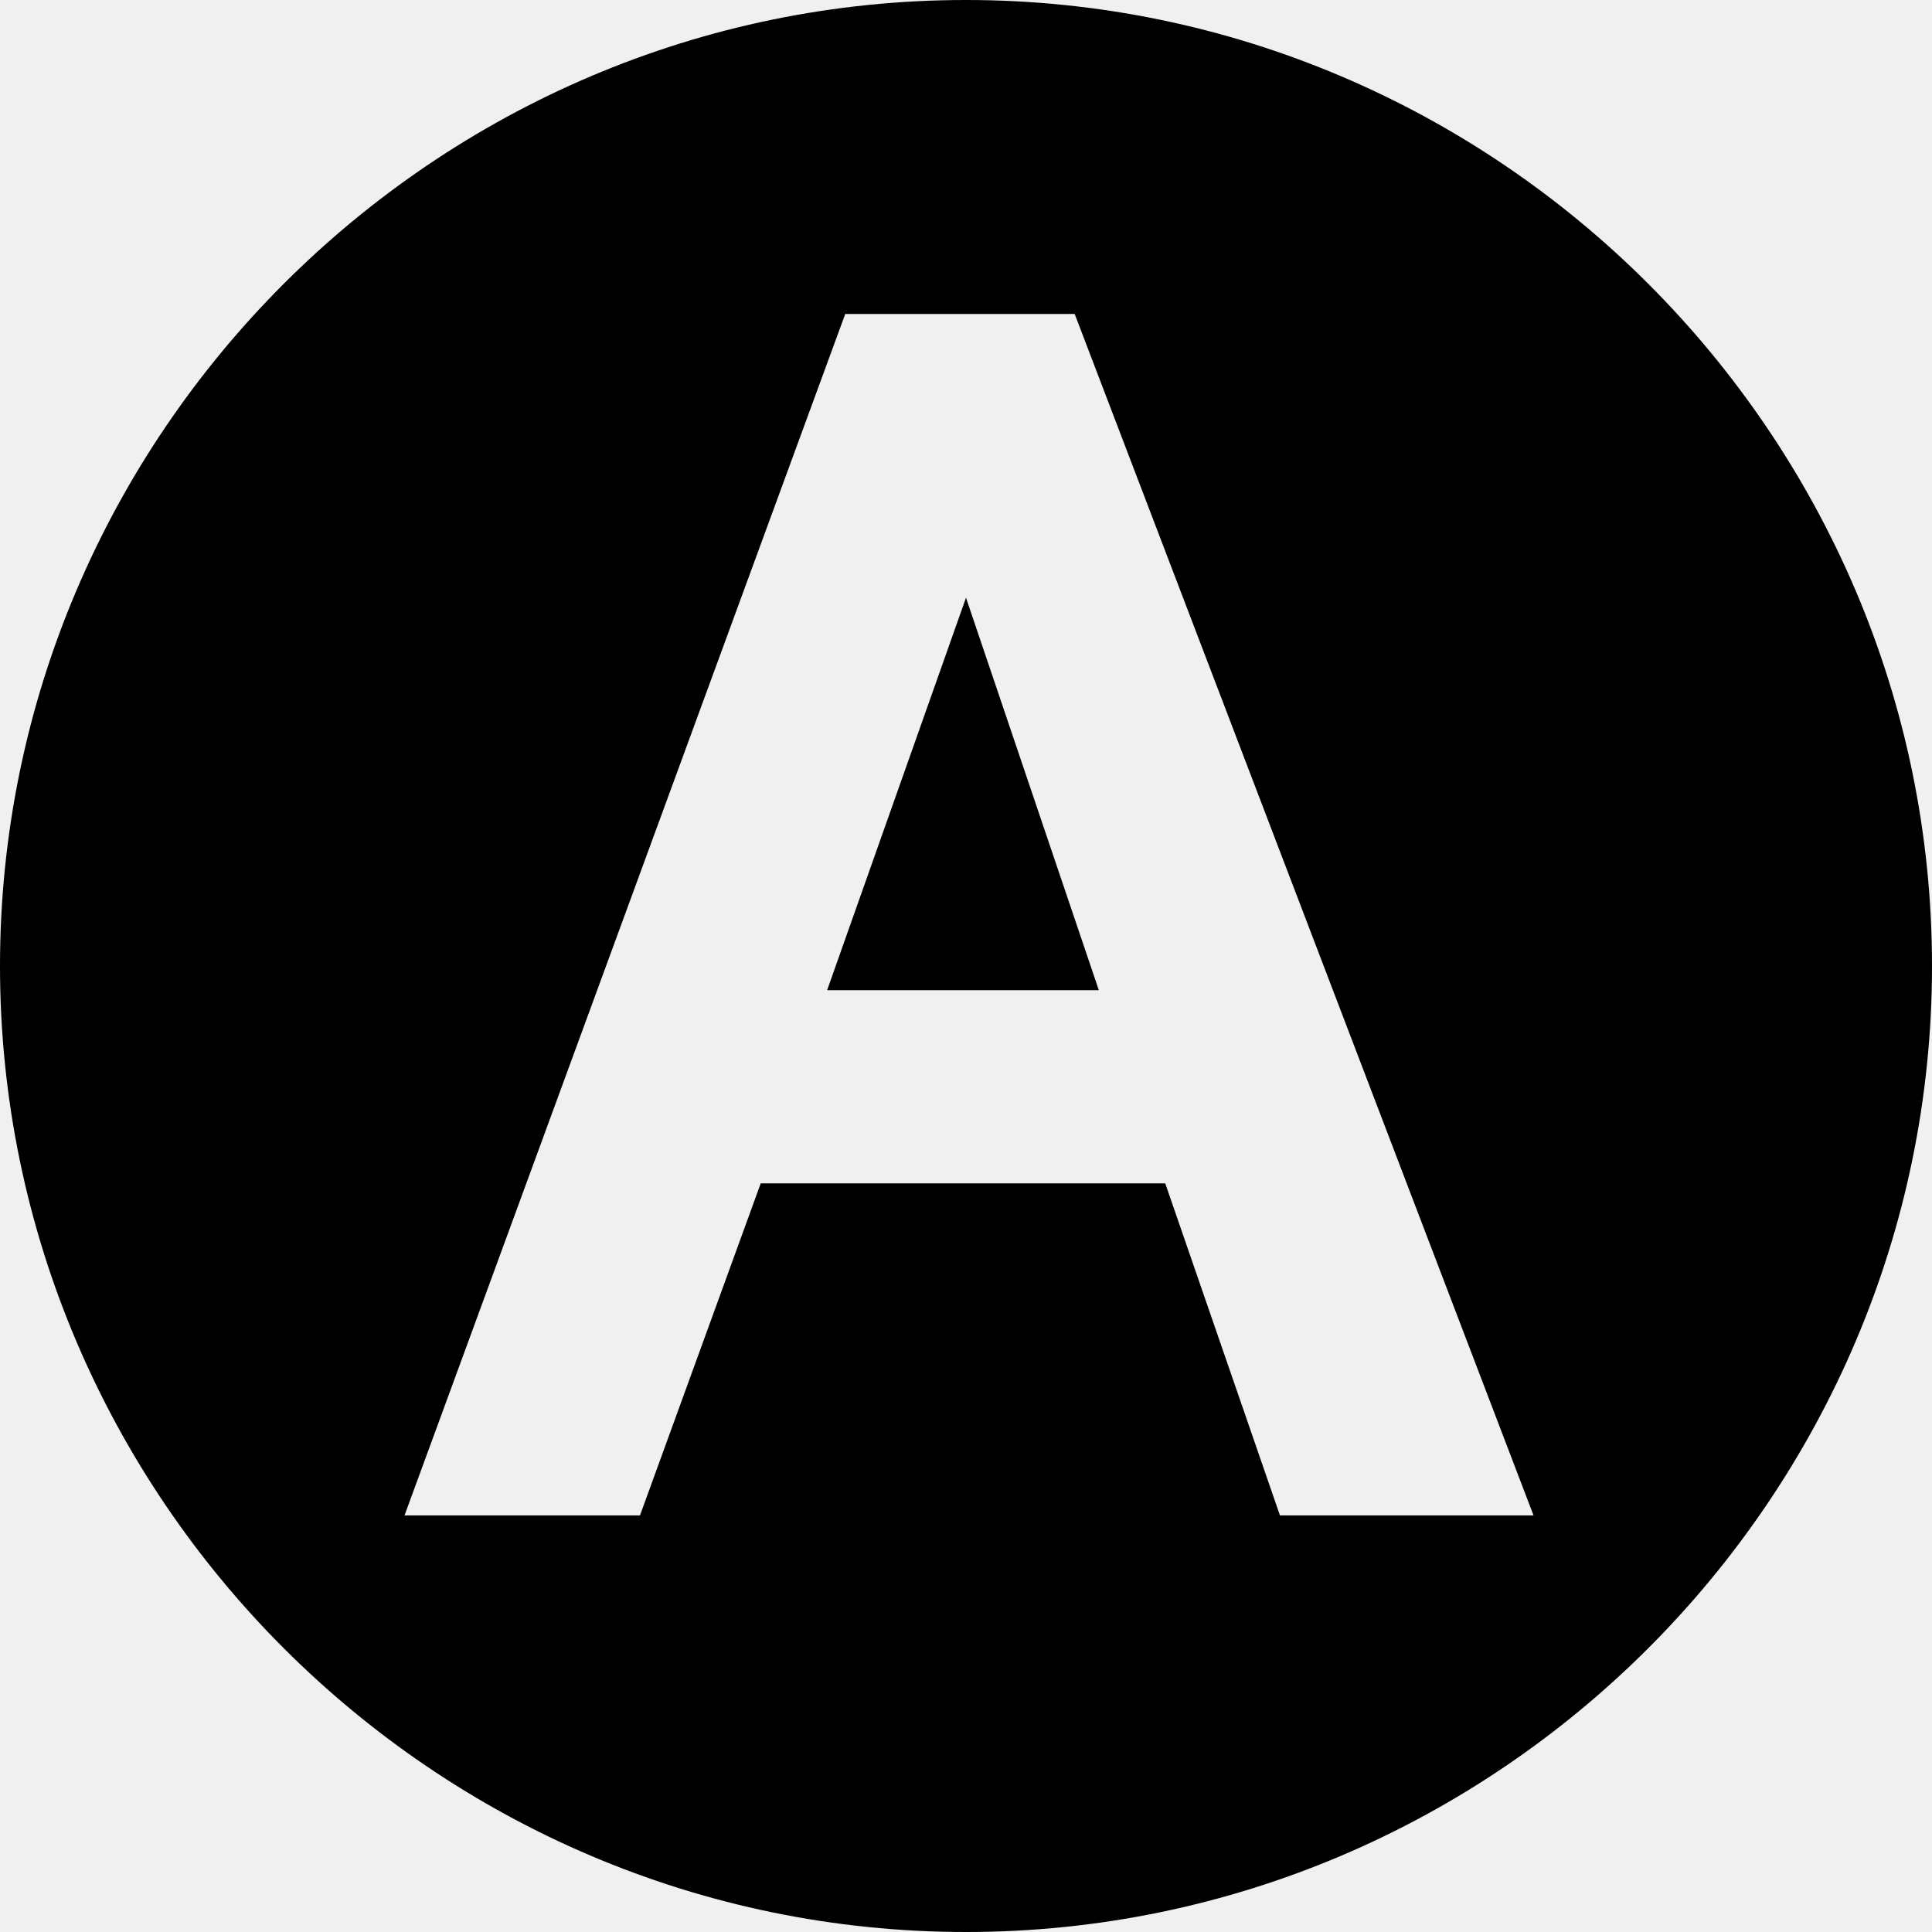
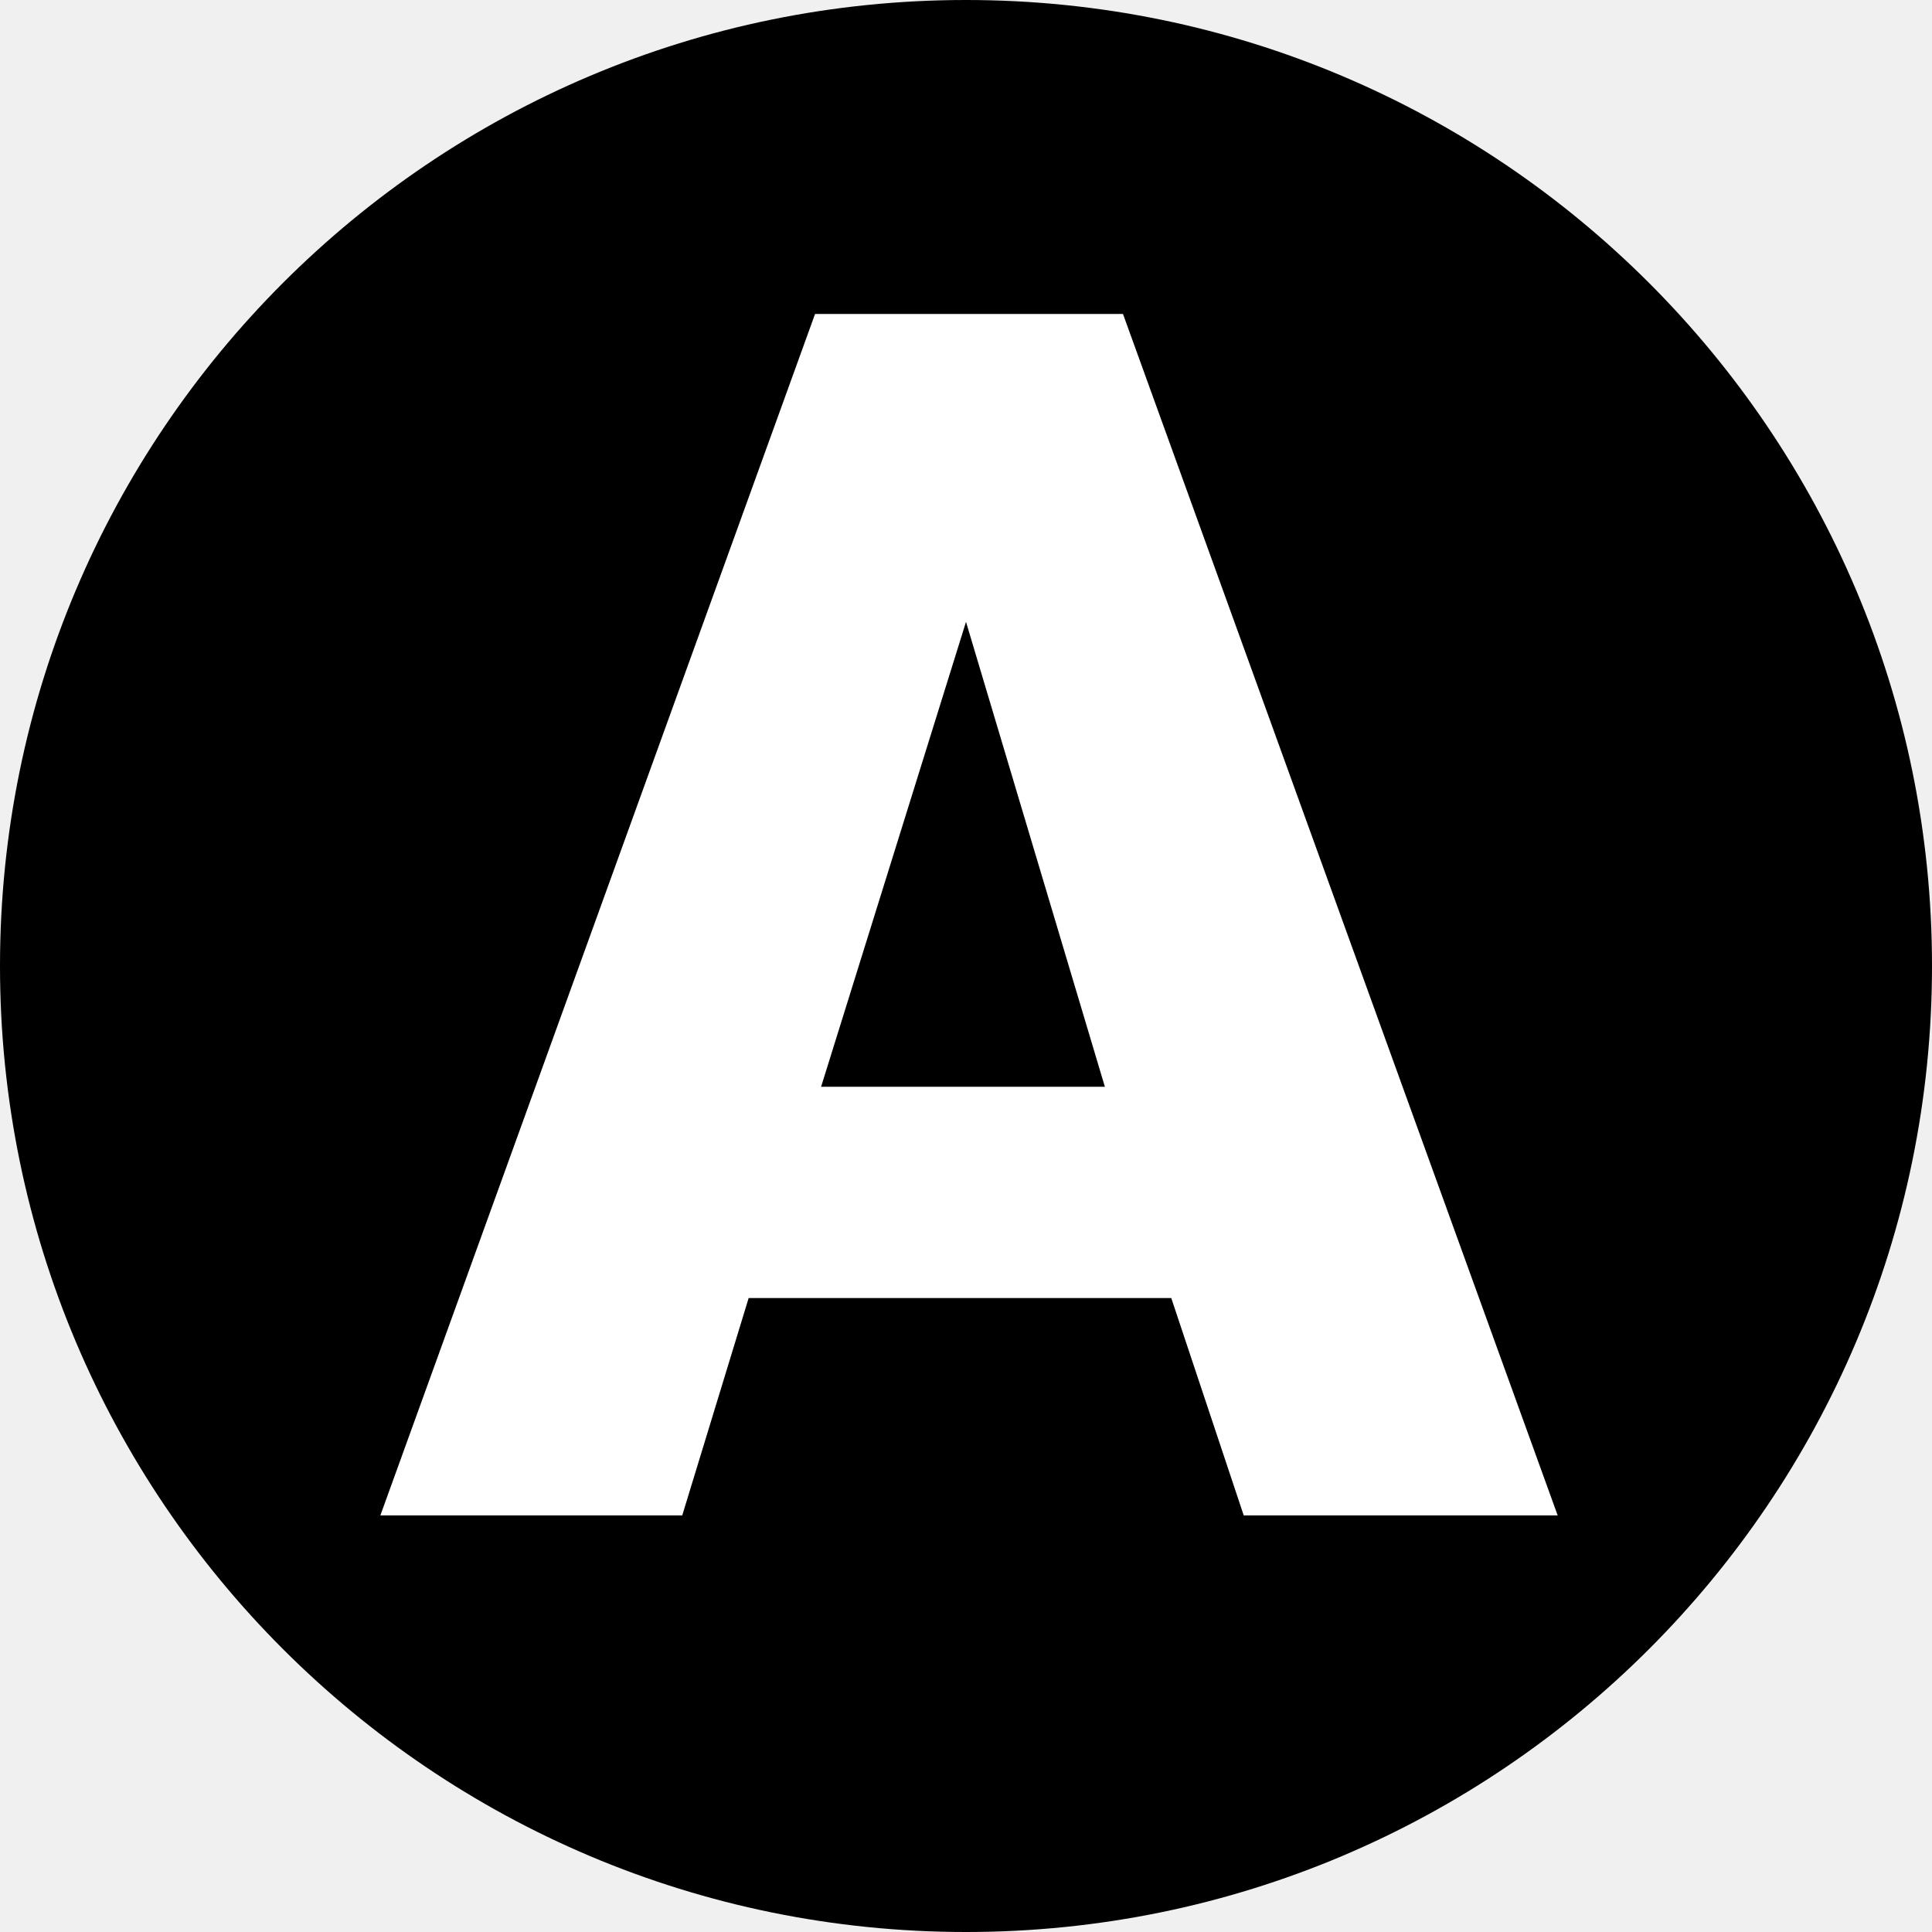
<svg xmlns="http://www.w3.org/2000/svg" version="1.1" id="Layer_1" x="0px" y="0px" width="32px" height="32px" viewBox="0 0 32 32" style="enable-background:new 0 0 32 32;" xml:space="preserve">
-   <path d="M16,9.9l2.2,6.5h-4.5L16,9.9z M32,16c0,8.8-7.2,16-16,16S0,24.8,0,16S7.2,0,16,0S32,7.2,32,16z M25.4,25.1L17.8,5.2h-3.8  L6.7,25.1h3.9l2-5.5h6.7l1.9,5.5H25.4z" />
+   <style type="text/css">
+ 	.st0{fill:#FFFFFF;}
+ </style>
+   <circle cx="16" cy="16" r="16" />
+   <path class="st0" d="M18.6,5.2l7.2,19.9h-5.2l-1.2-3.6h-7l-1.1,3.6h-5l7.2-19.9H18.6z M16,10.3L16,10.3L13.6,18h4.7L16,10.3z" />
</svg>
